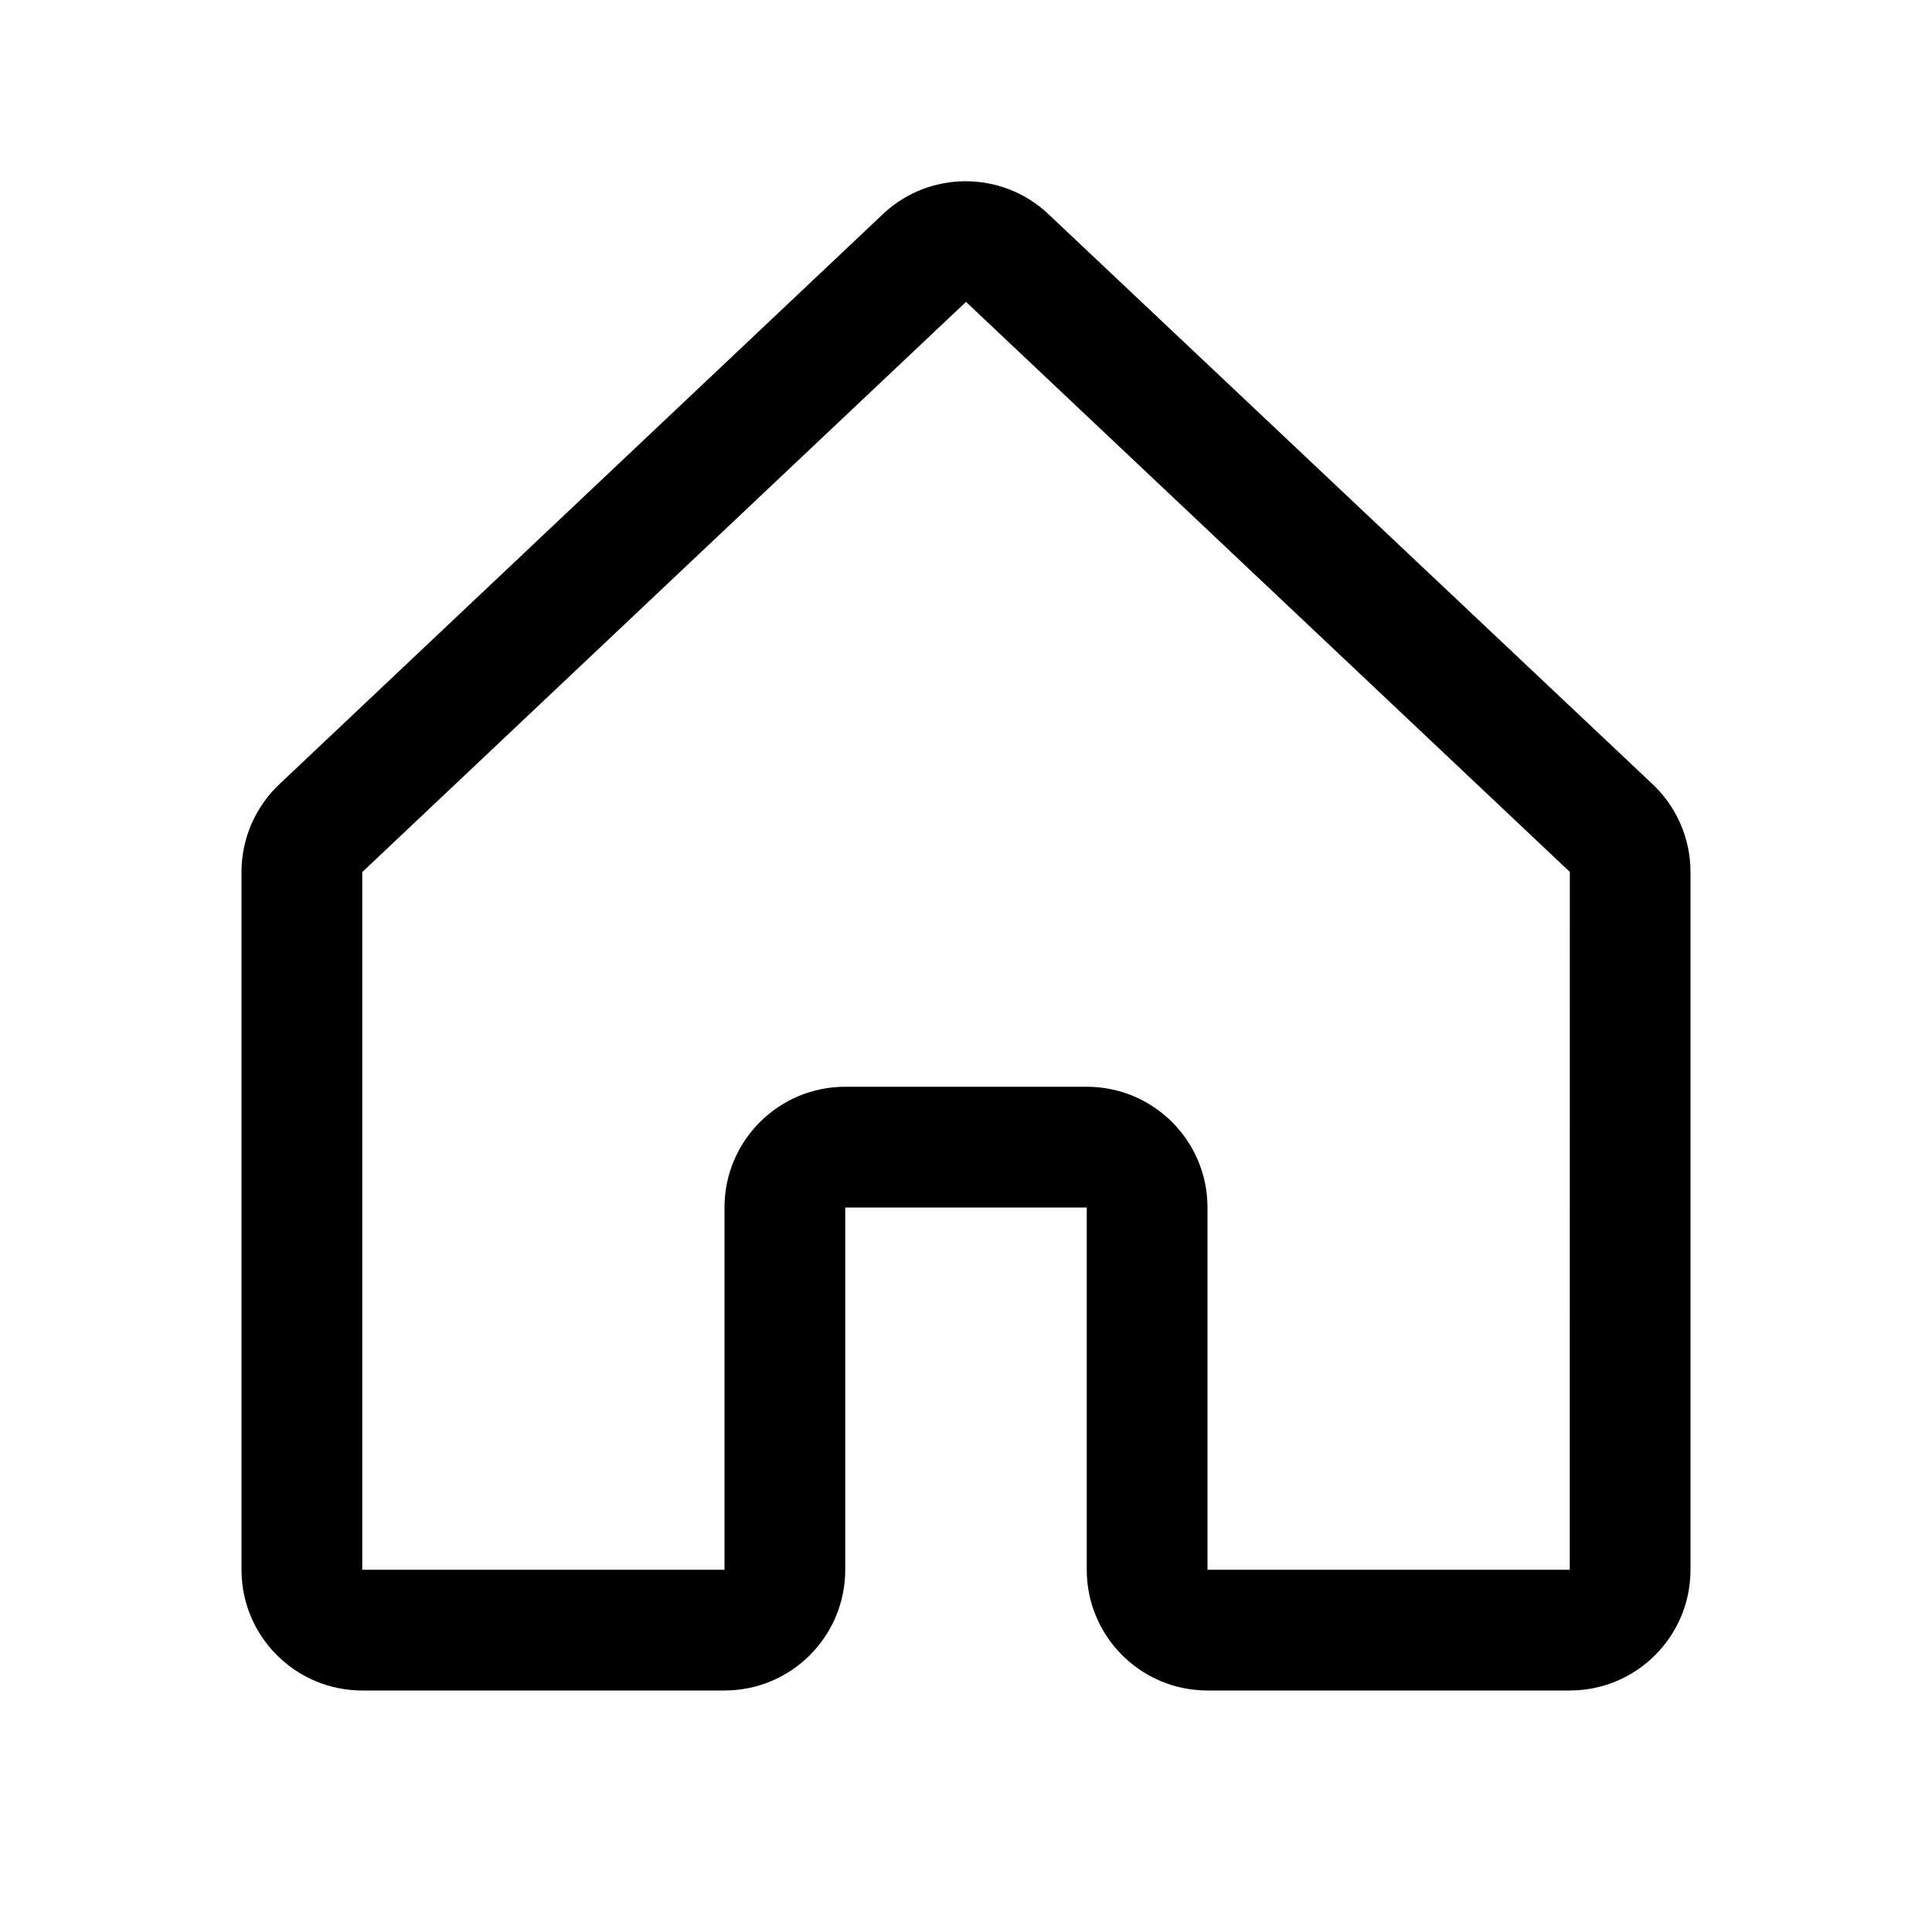
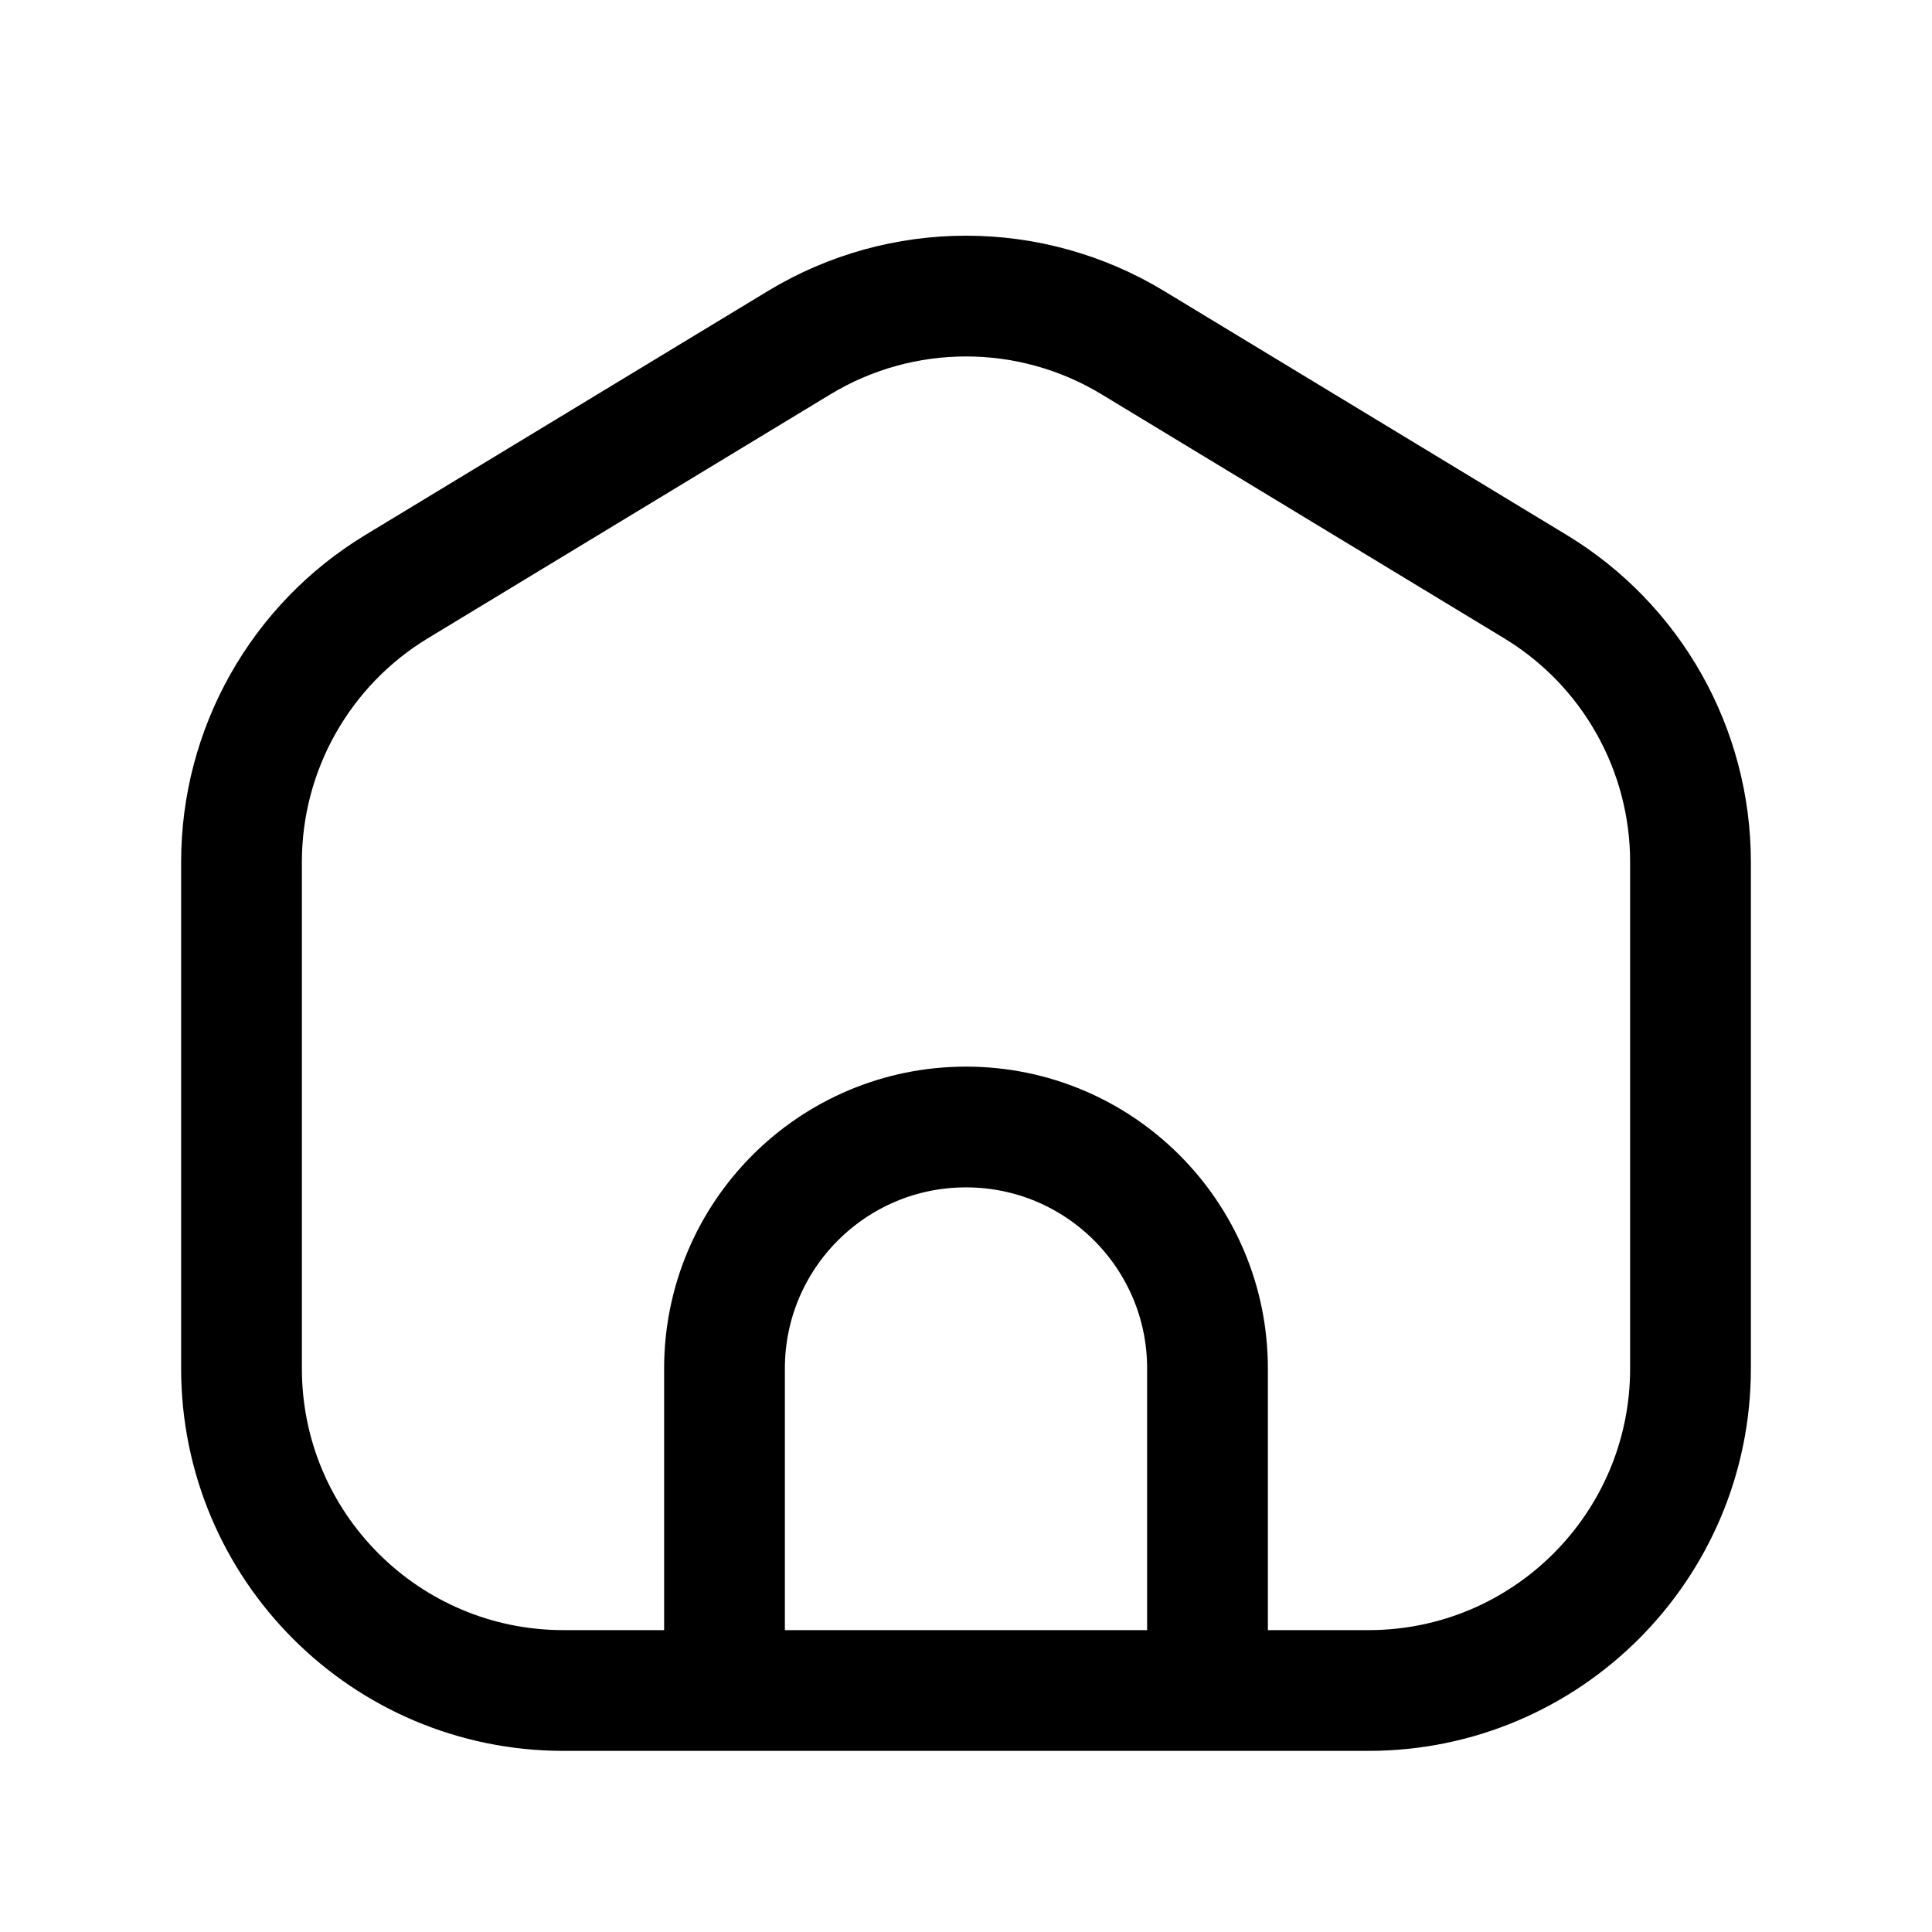
- <svg xmlns="http://www.w3.org/2000/svg" width="32" height="32" fill="#000000" viewBox="0 0 256 256">
-   <path d="M218.83,103.77l-80-75.48a1.14,1.14,0,0,1-.11-.11,16,16,0,0,0-21.53,0l-.11.11L37.17,103.77A16,16,0,0,0,32,115.55V208a16,16,0,0,0,16,16H96a16,16,0,0,0,16-16V160h32v48a16,16,0,0,0,16,16h48a16,16,0,0,0,16-16V115.55A16,16,0,0,0,218.83,103.77ZM208,208H160V160a16,16,0,0,0-16-16H112a16,16,0,0,0-16,16v48H48V115.55l.11-.1L128,40l79.9,75.43.11.1Z" />
+ <svg xmlns="http://www.w3.org/2000/svg" width="24px" height="24px" stroke-width="1.5" viewBox="0 0 24 24" fill="none" color="#000000">
+   <path d="M9 21H7a4 4 0 01-4-4v-6.292a4 4 0 011.927-3.421l5-3.03a4 4 0 014.146 0l5 3.03A4 4 0 0121 10.707V17a4 4 0 01-4 4h-2m-6 0v-4a3 3 0 013-3v0a3 3 0 013 3v4m-6 0h6" stroke="#000000" stroke-width="1.5" stroke-linecap="round" stroke-linejoin="round" />
</svg>
